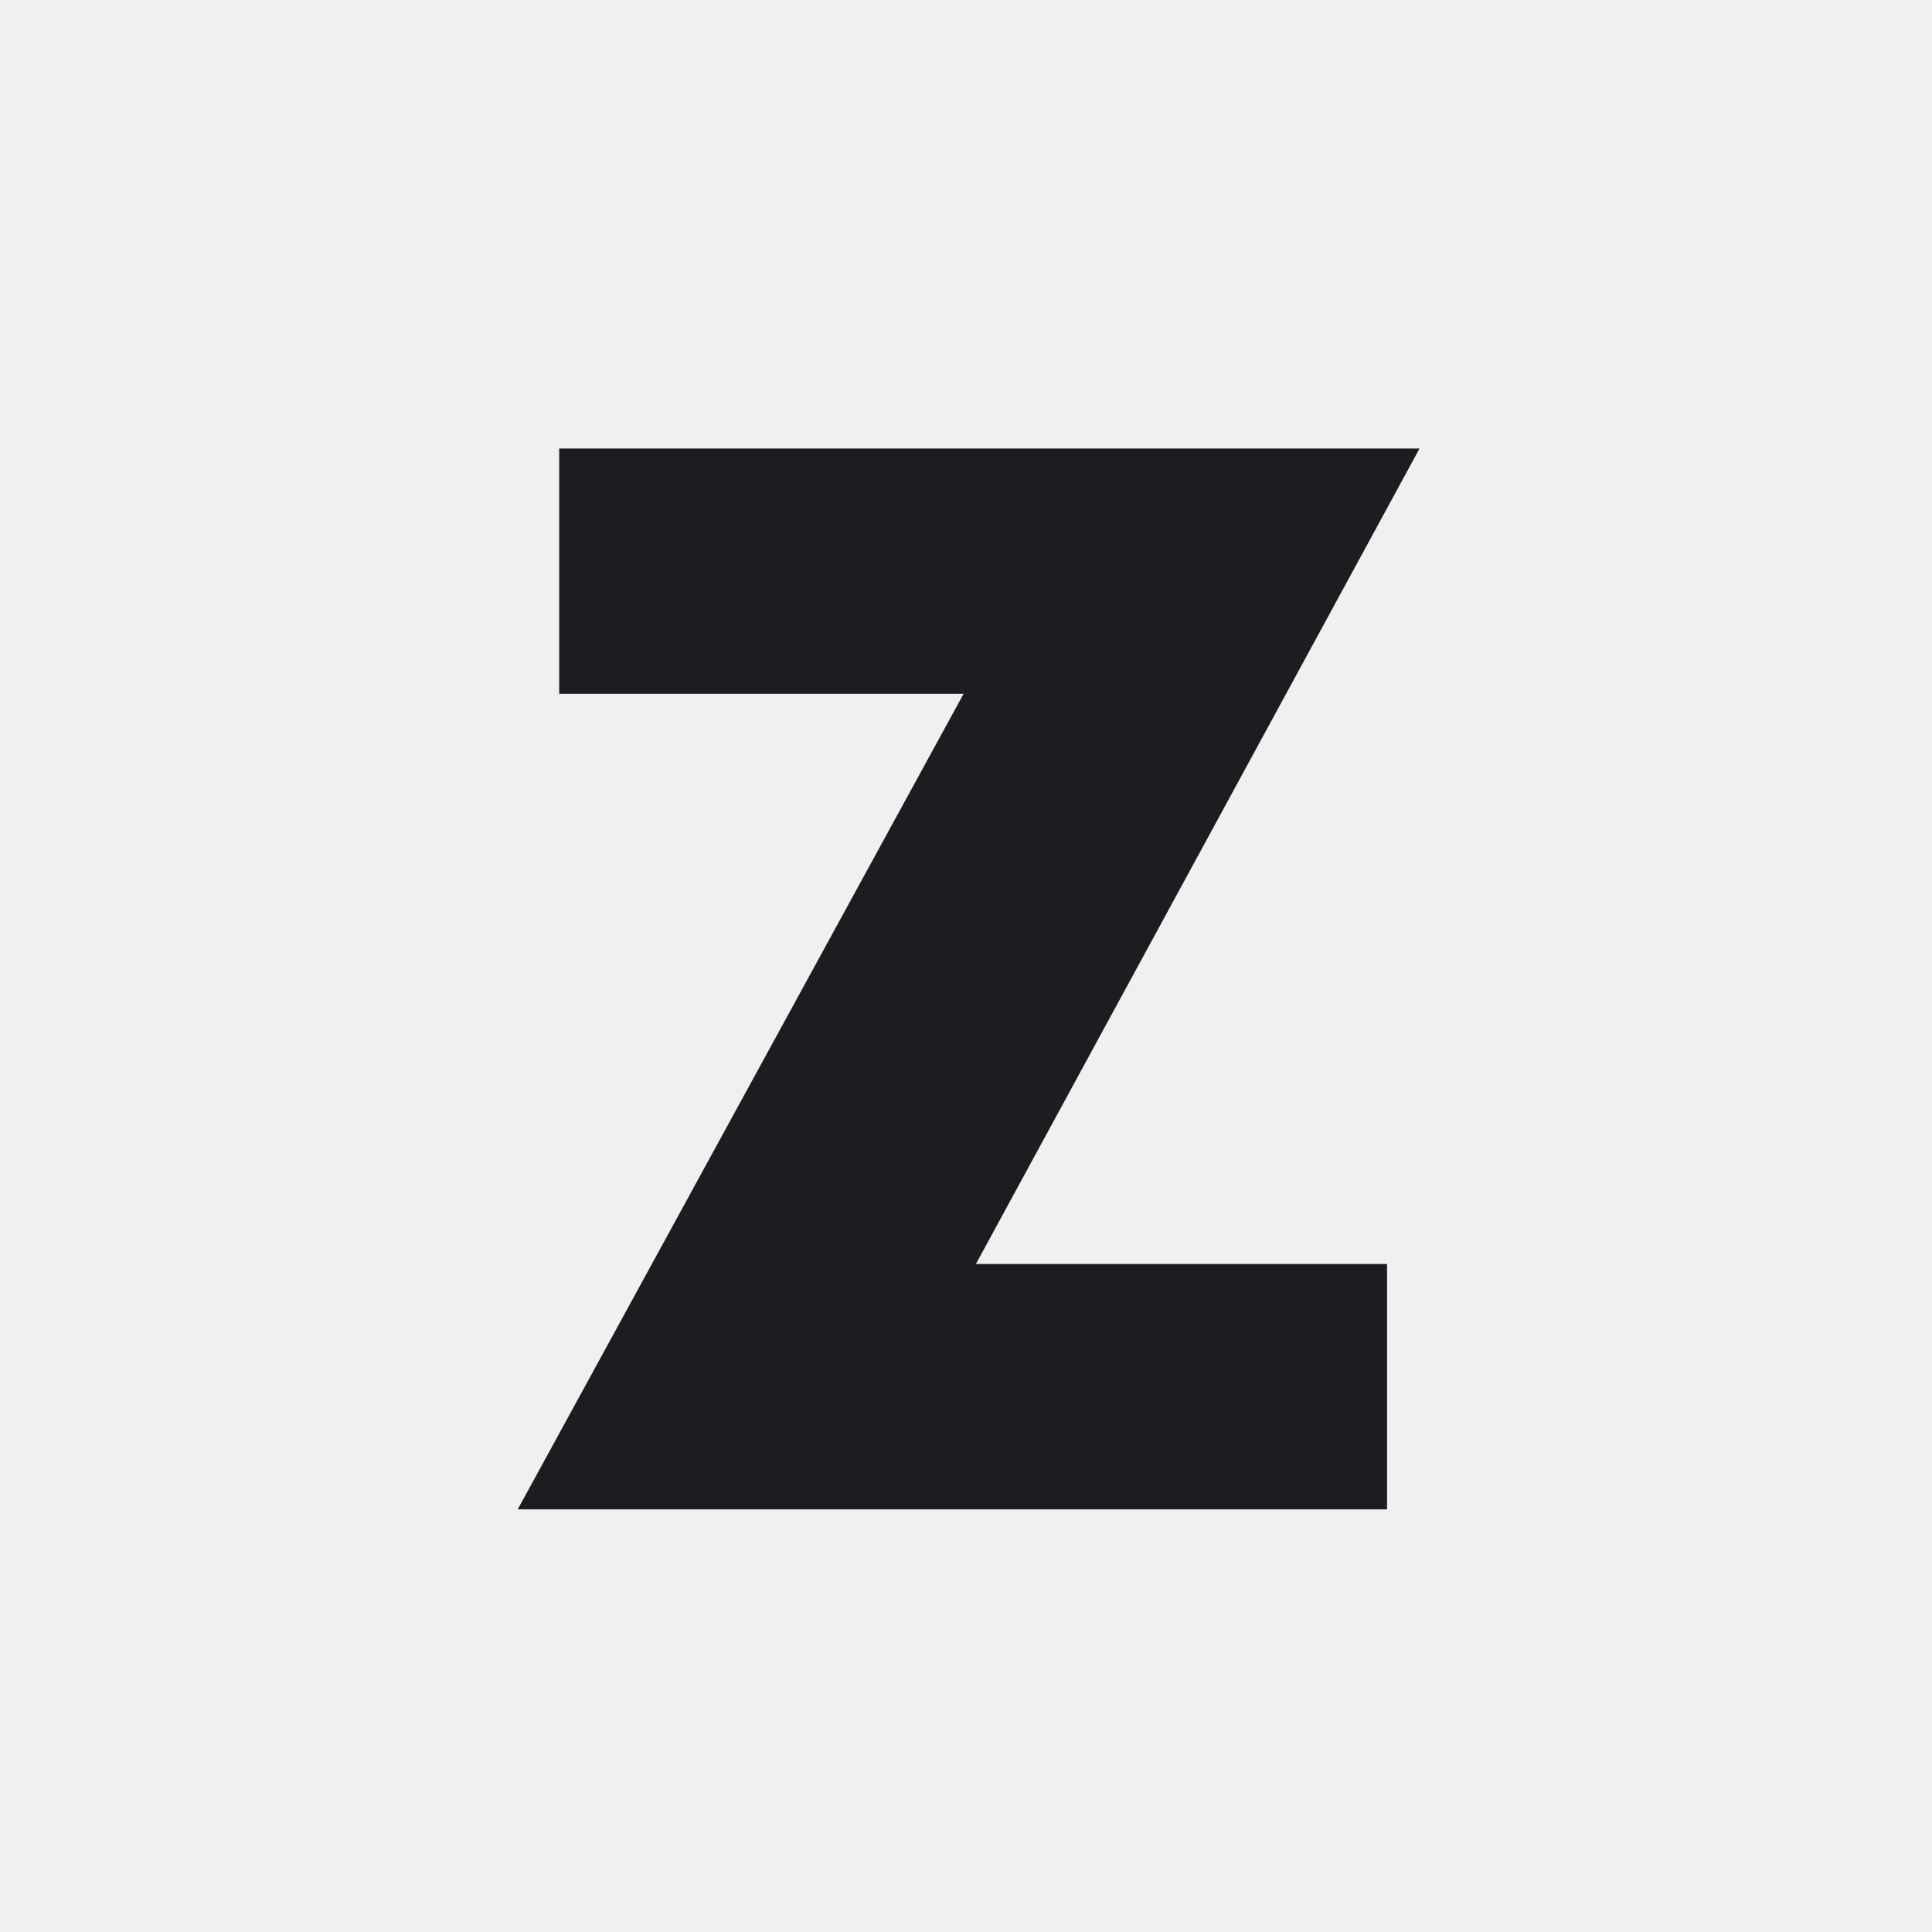
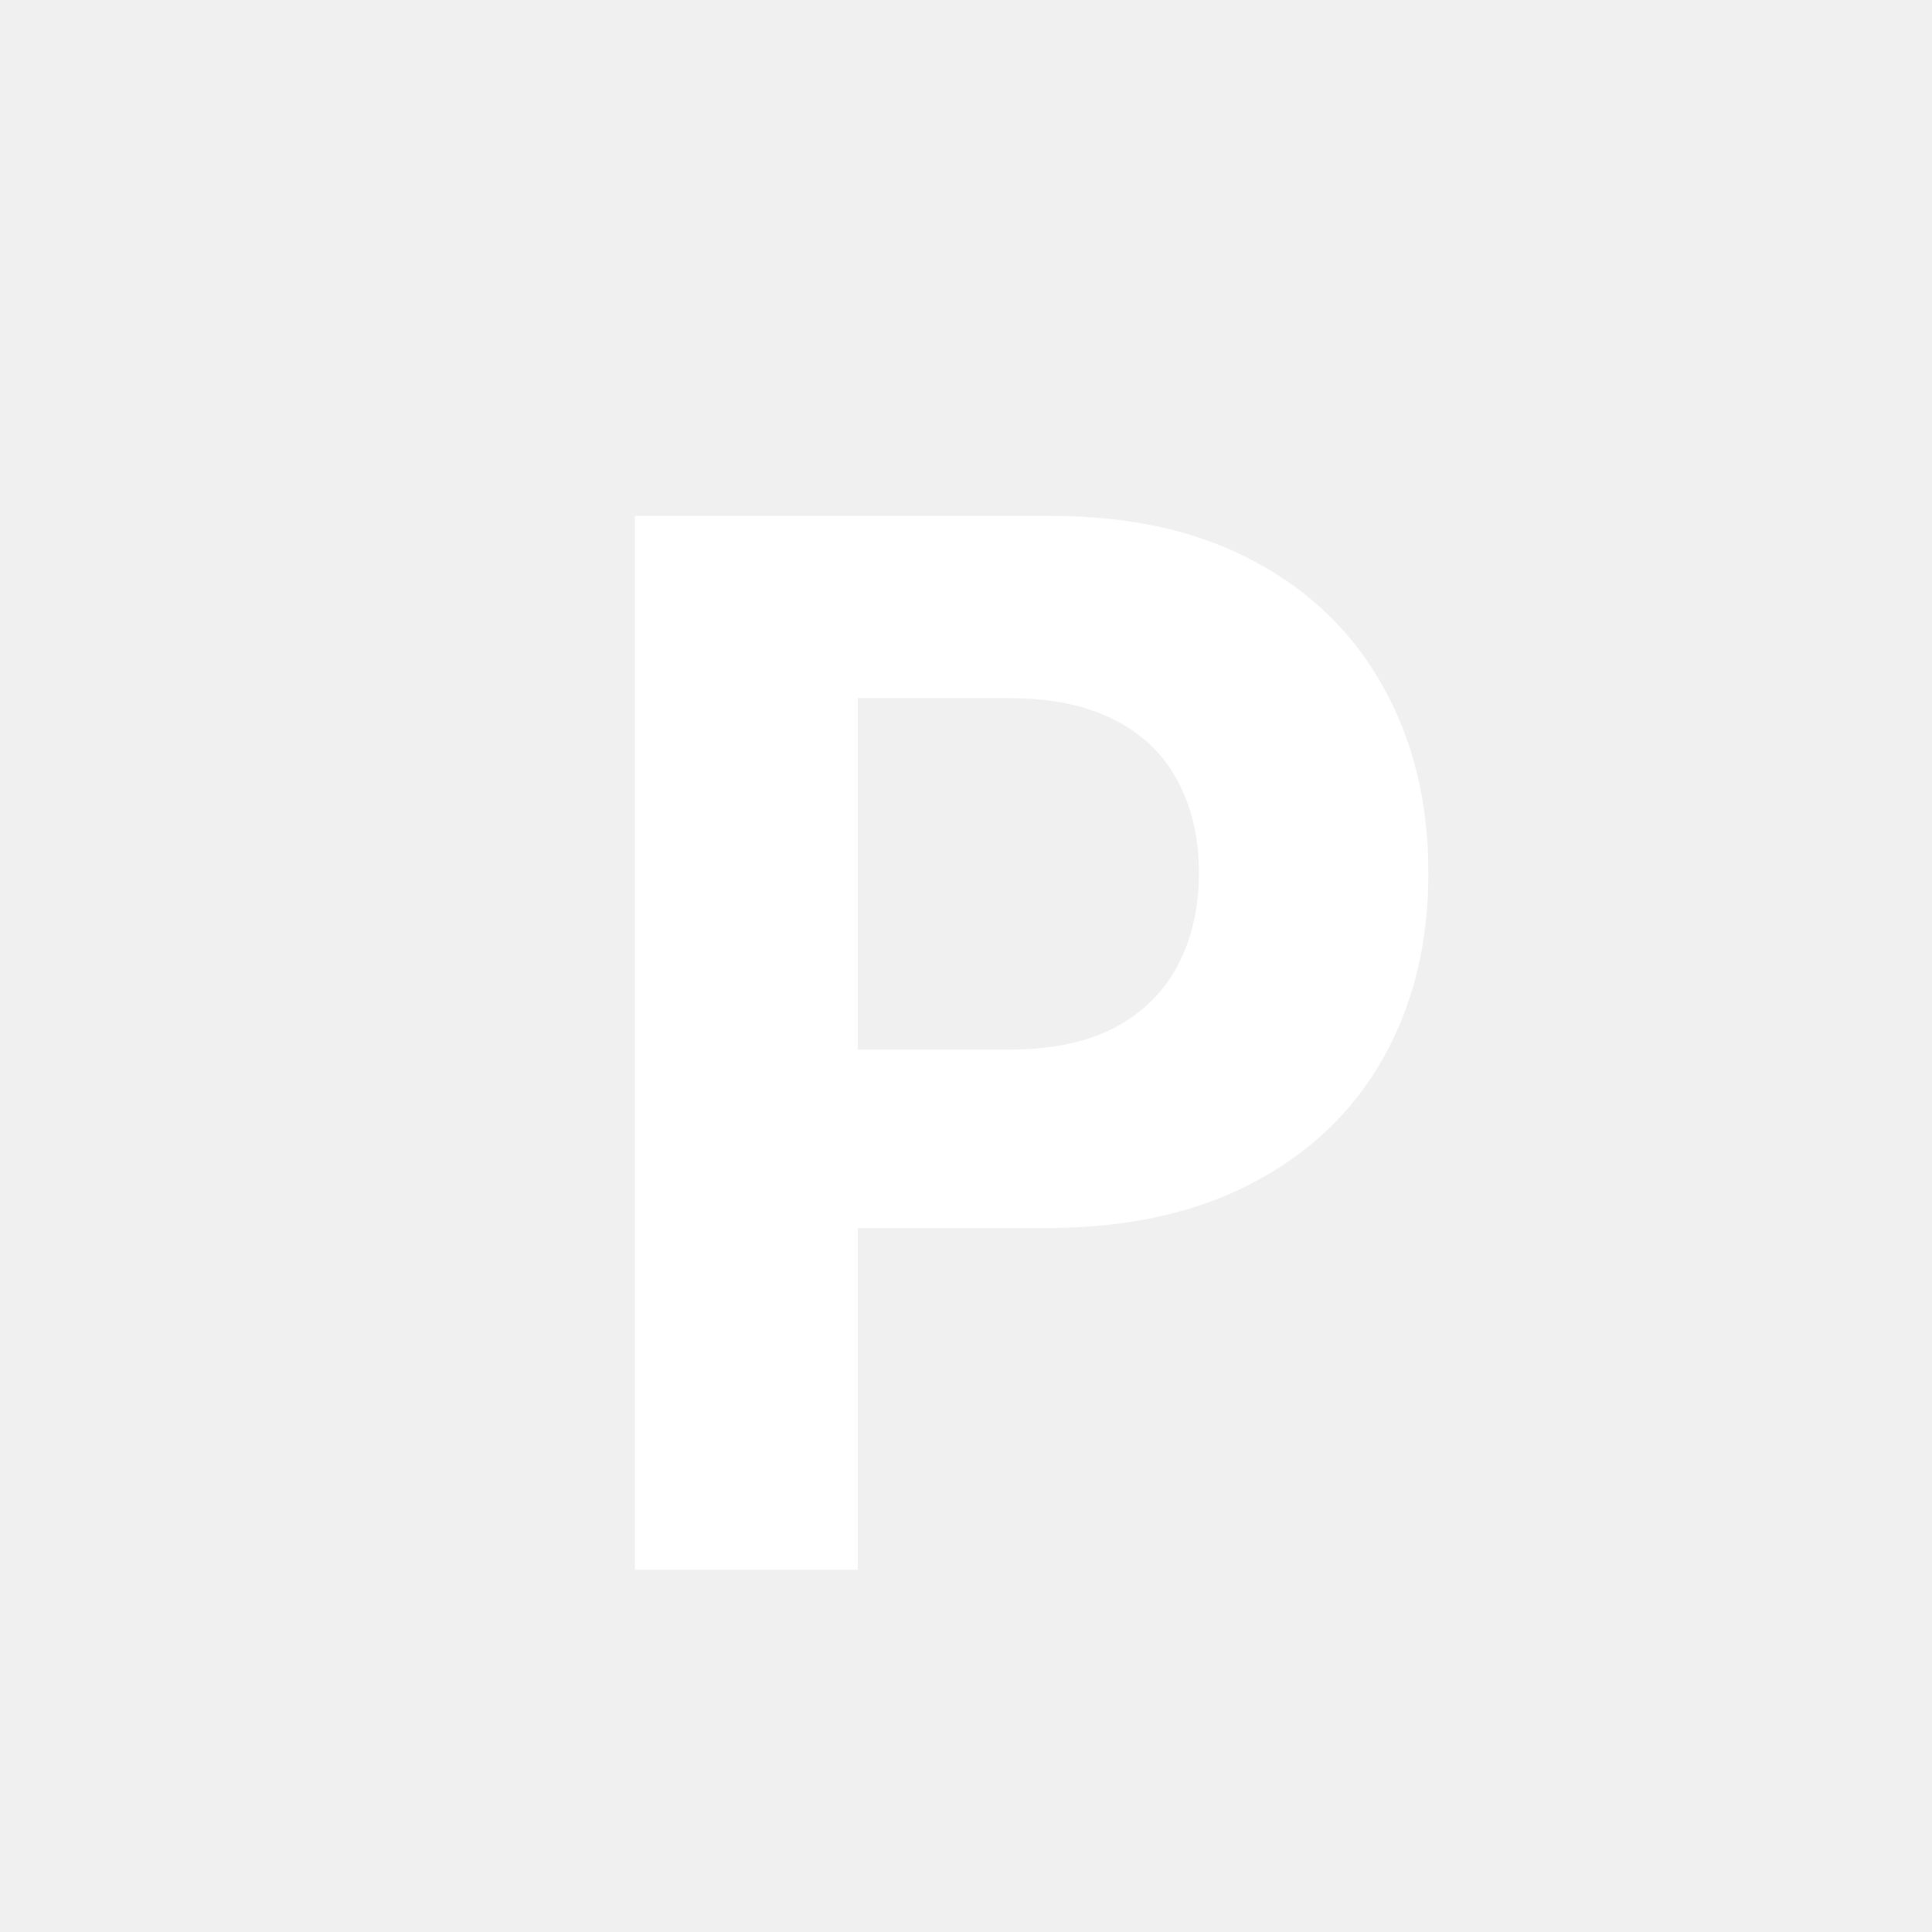
- <svg xmlns="http://www.w3.org/2000/svg" viewBox="0 0 32 32">
-   <style>
-   path { fill: #1c1d20; }
-   @media (prefers-color-scheme: dark) {
-     path { fill: #f2f2f0; }
-   }
-   </style>
-   <path d="M23.512 7.429L16.164 20.936H22.974V25H8.575L15.96 11.492H9.262V7.429H23.512Z" />
+ <svg xmlns="http://www.w3.org/2000/svg" width="32" height="32" viewBox="0 0 32 32" fill="none">
+   <path d="M10.517 26V8.545H17.403C18.727 8.545 19.855 8.798 20.787 9.304C21.719 9.804 22.429 10.5 22.918 11.392C23.412 12.278 23.659 13.301 23.659 14.46C23.659 15.619 23.409 16.642 22.909 17.528C22.409 18.415 21.685 19.105 20.736 19.599C19.793 20.094 18.651 20.341 17.31 20.341H12.921V17.384H16.713C17.423 17.384 18.009 17.261 18.469 17.017C18.935 16.767 19.281 16.423 19.509 15.986C19.741 15.543 19.858 15.034 19.858 14.46C19.858 13.881 19.741 13.375 19.509 12.943C19.281 12.506 18.935 12.168 18.469 11.929C18.003 11.685 17.412 11.562 16.696 11.562H14.207V26H10.517Z" fill="white" />
</svg>
